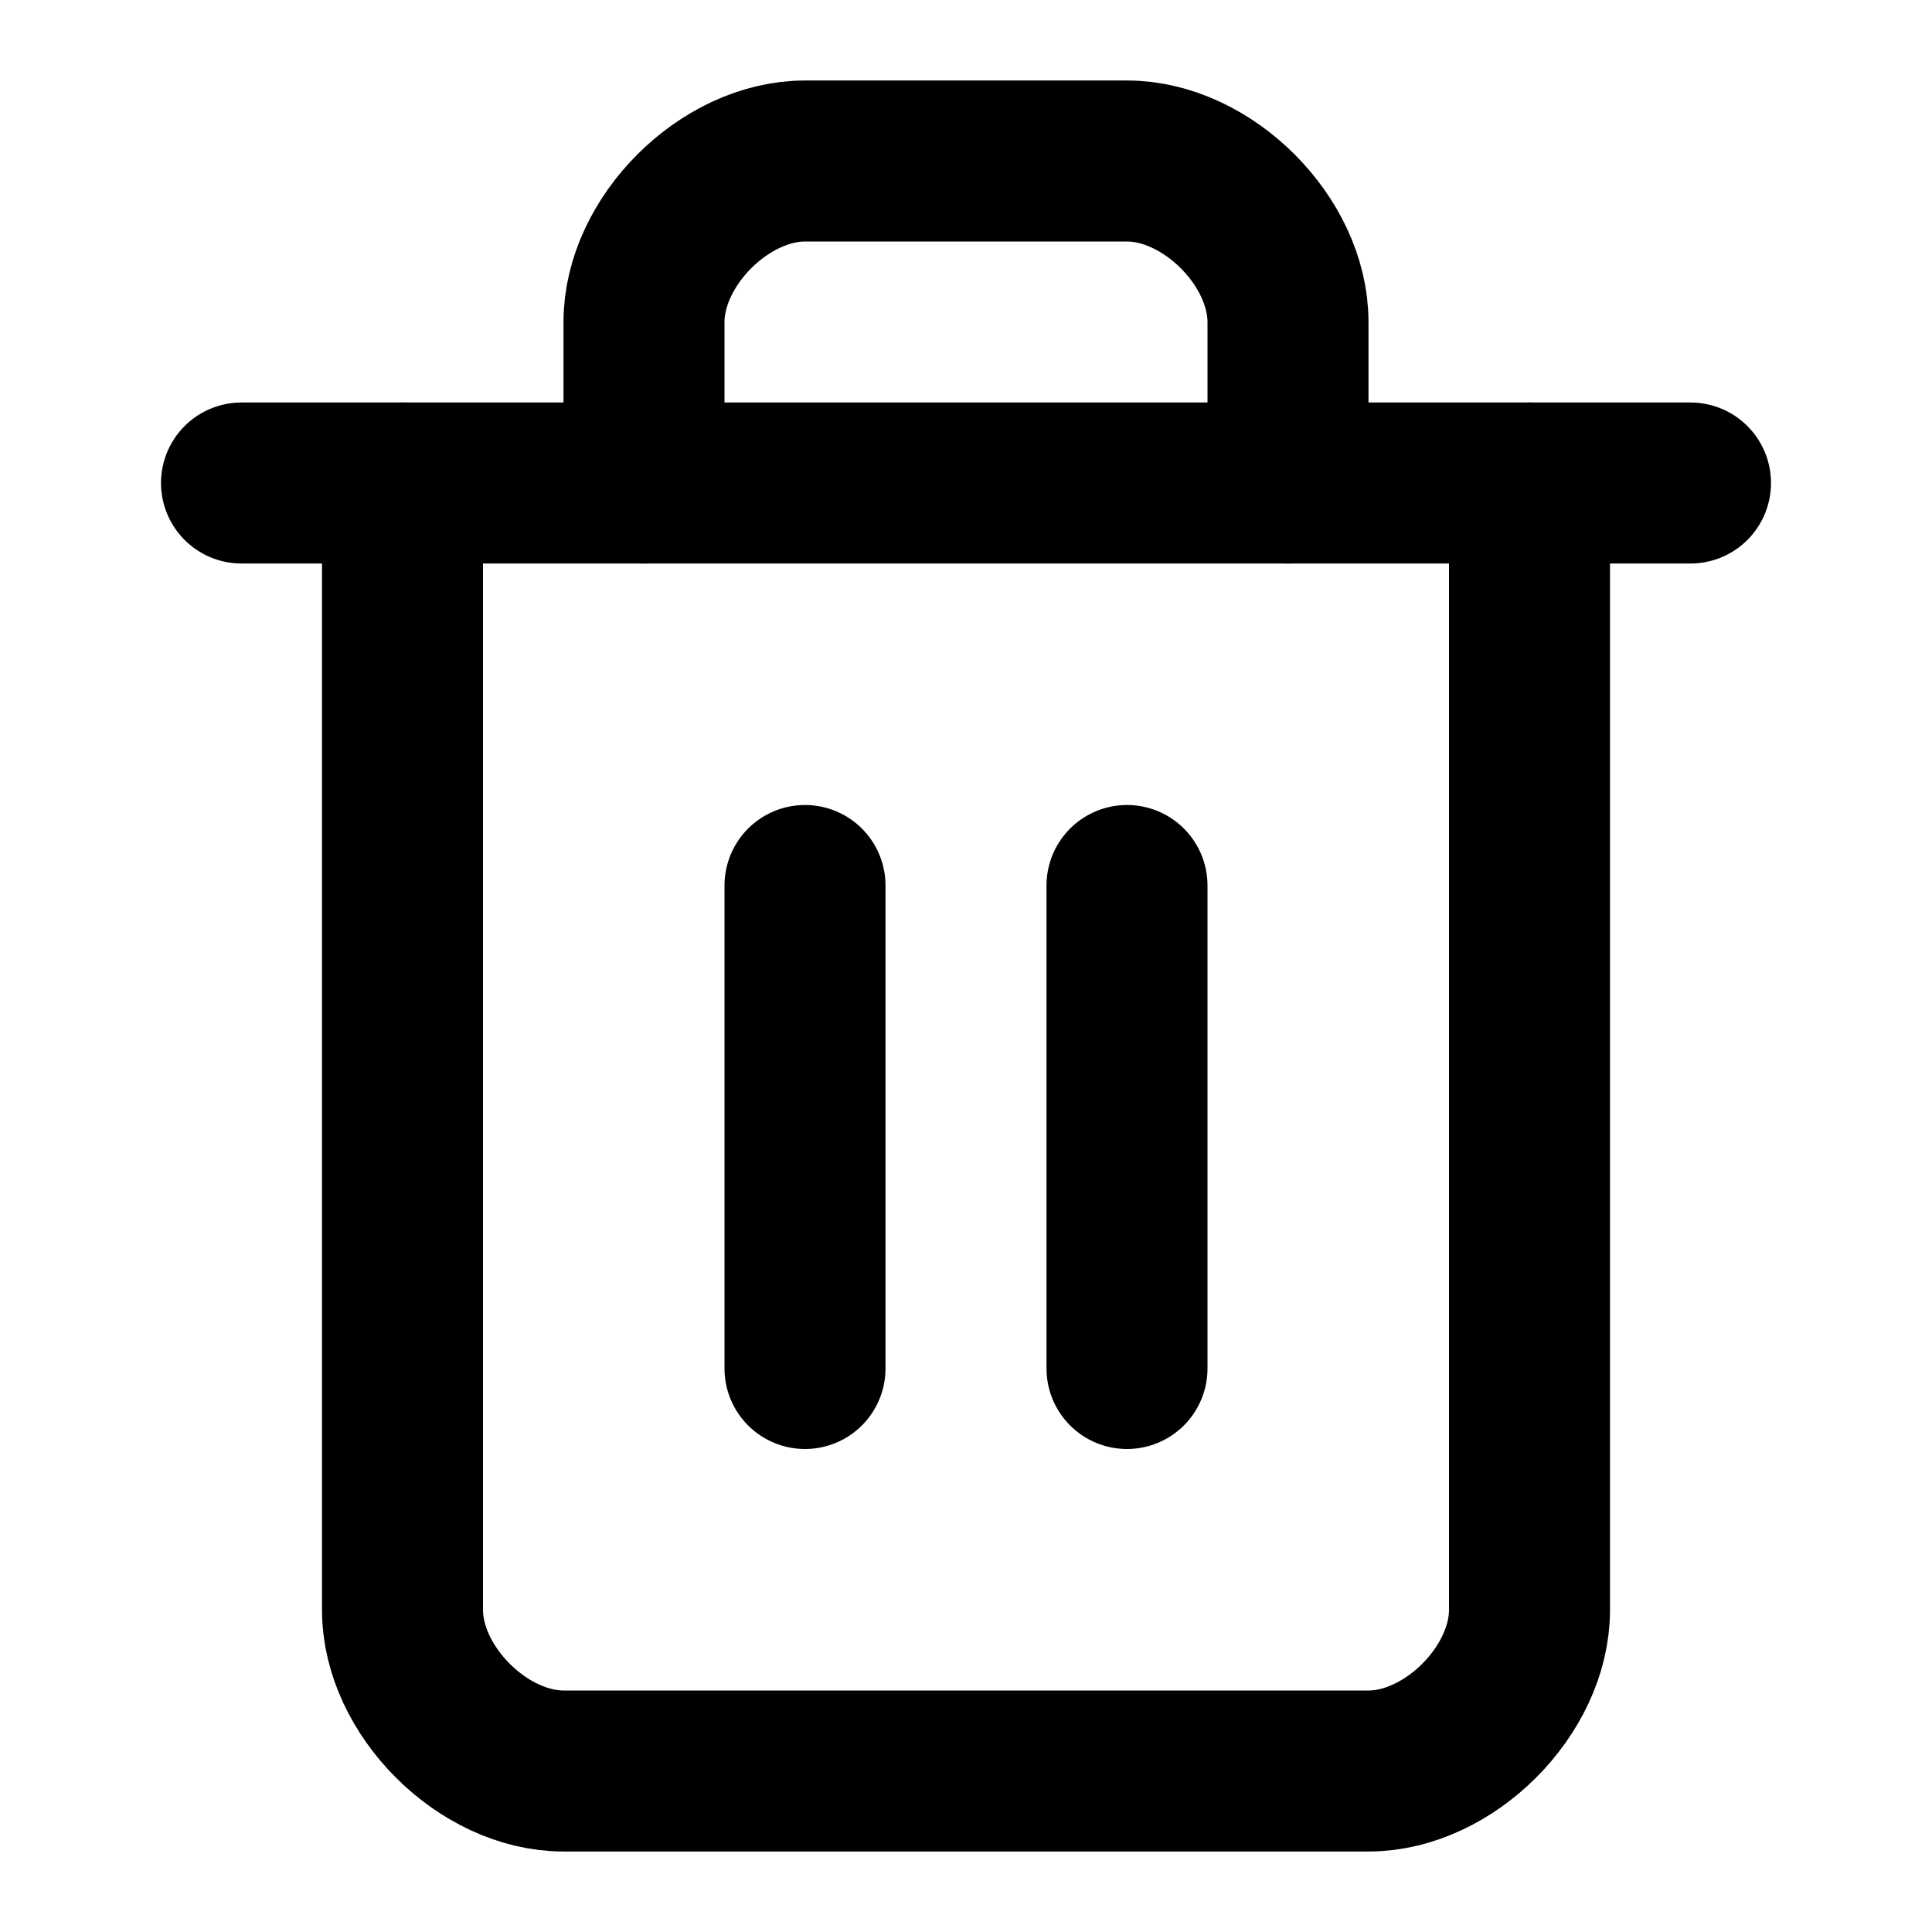
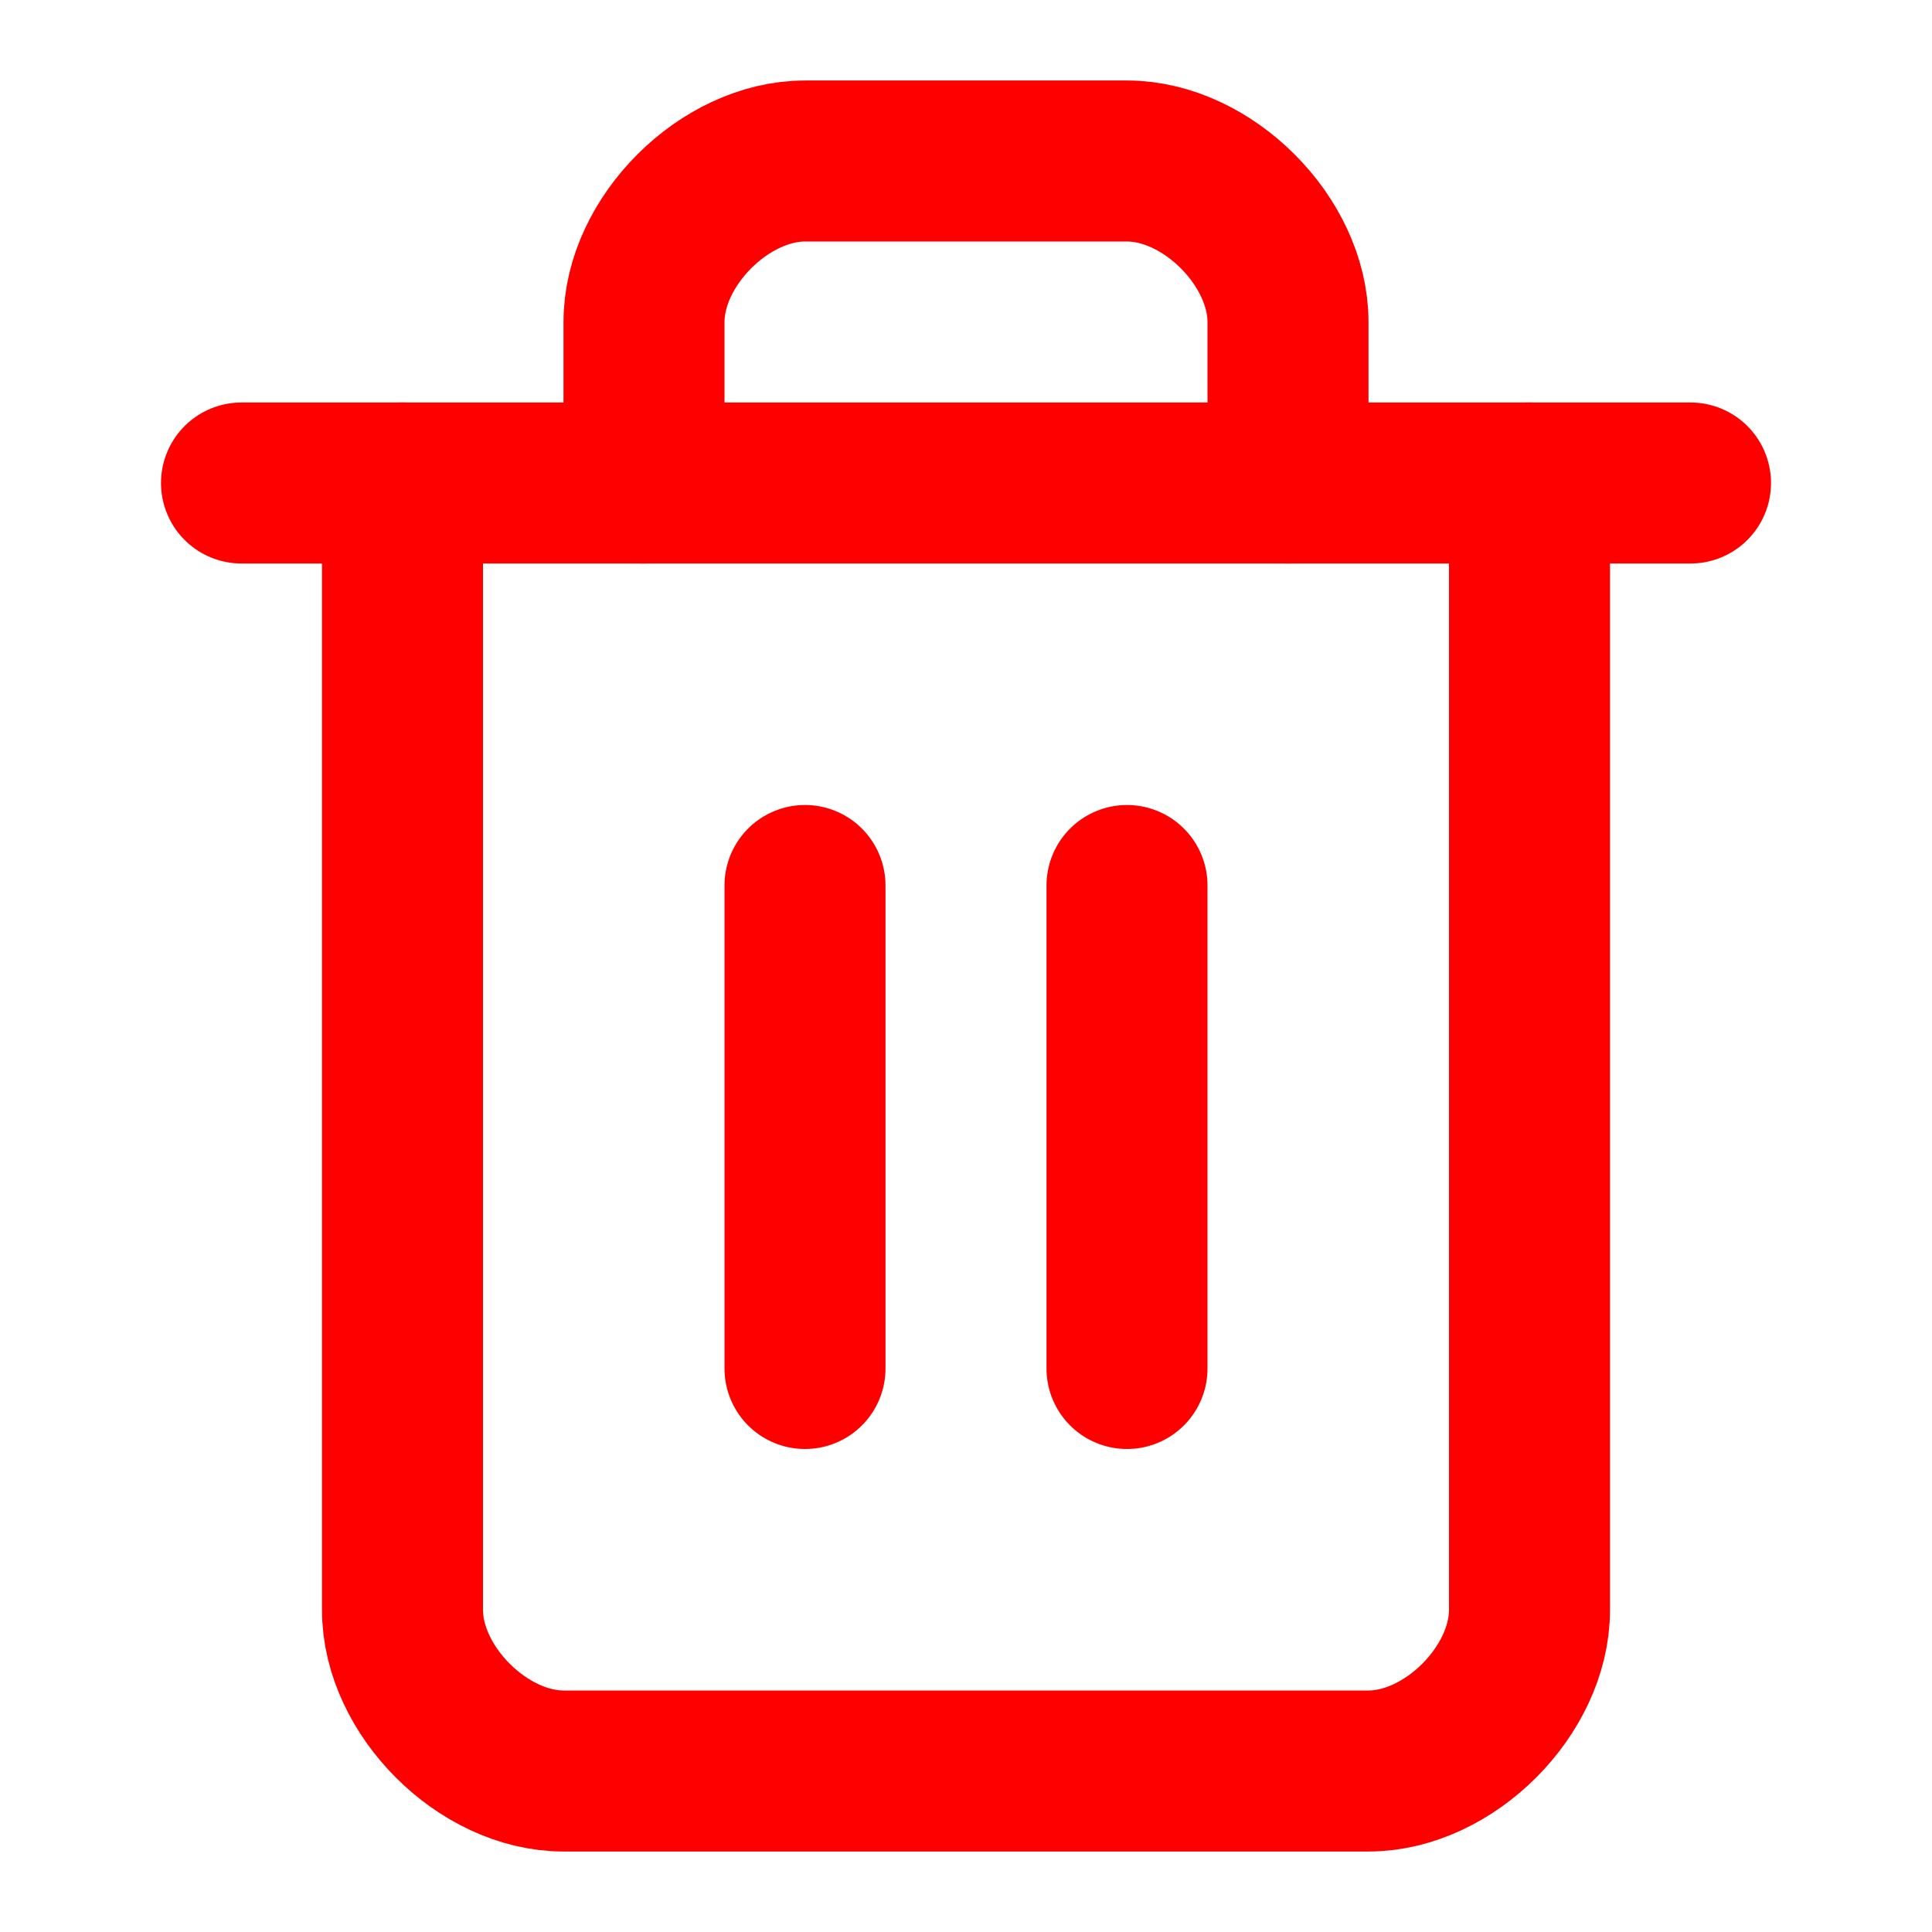
- <svg xmlns="http://www.w3.org/2000/svg" width="24" height="24" viewBox="0 0 24 24" fill="none" stroke="currentColor" stroke-width="2" stroke-linecap="round" stroke-linejoin="round" class="lucide lucide-trash2-icon lucide-trash-2">
+ <svg xmlns="http://www.w3.org/2000/svg" width="24" height="24" viewBox="0 0 24 24" fill="none" stroke="red" stroke-width="2" stroke-linecap="round" stroke-linejoin="round" class="lucide lucide-trash2-icon lucide-trash-2">
  <path d="M3 6h18" />
  <path d="M19 6v14c0 1-1 2-2 2H7c-1 0-2-1-2-2V6" />
  <path d="M8 6V4c0-1 1-2 2-2h4c1 0 2 1 2 2v2" />
  <line x1="10" x2="10" y1="11" y2="17" />
  <line x1="14" x2="14" y1="11" y2="17" />
</svg>
